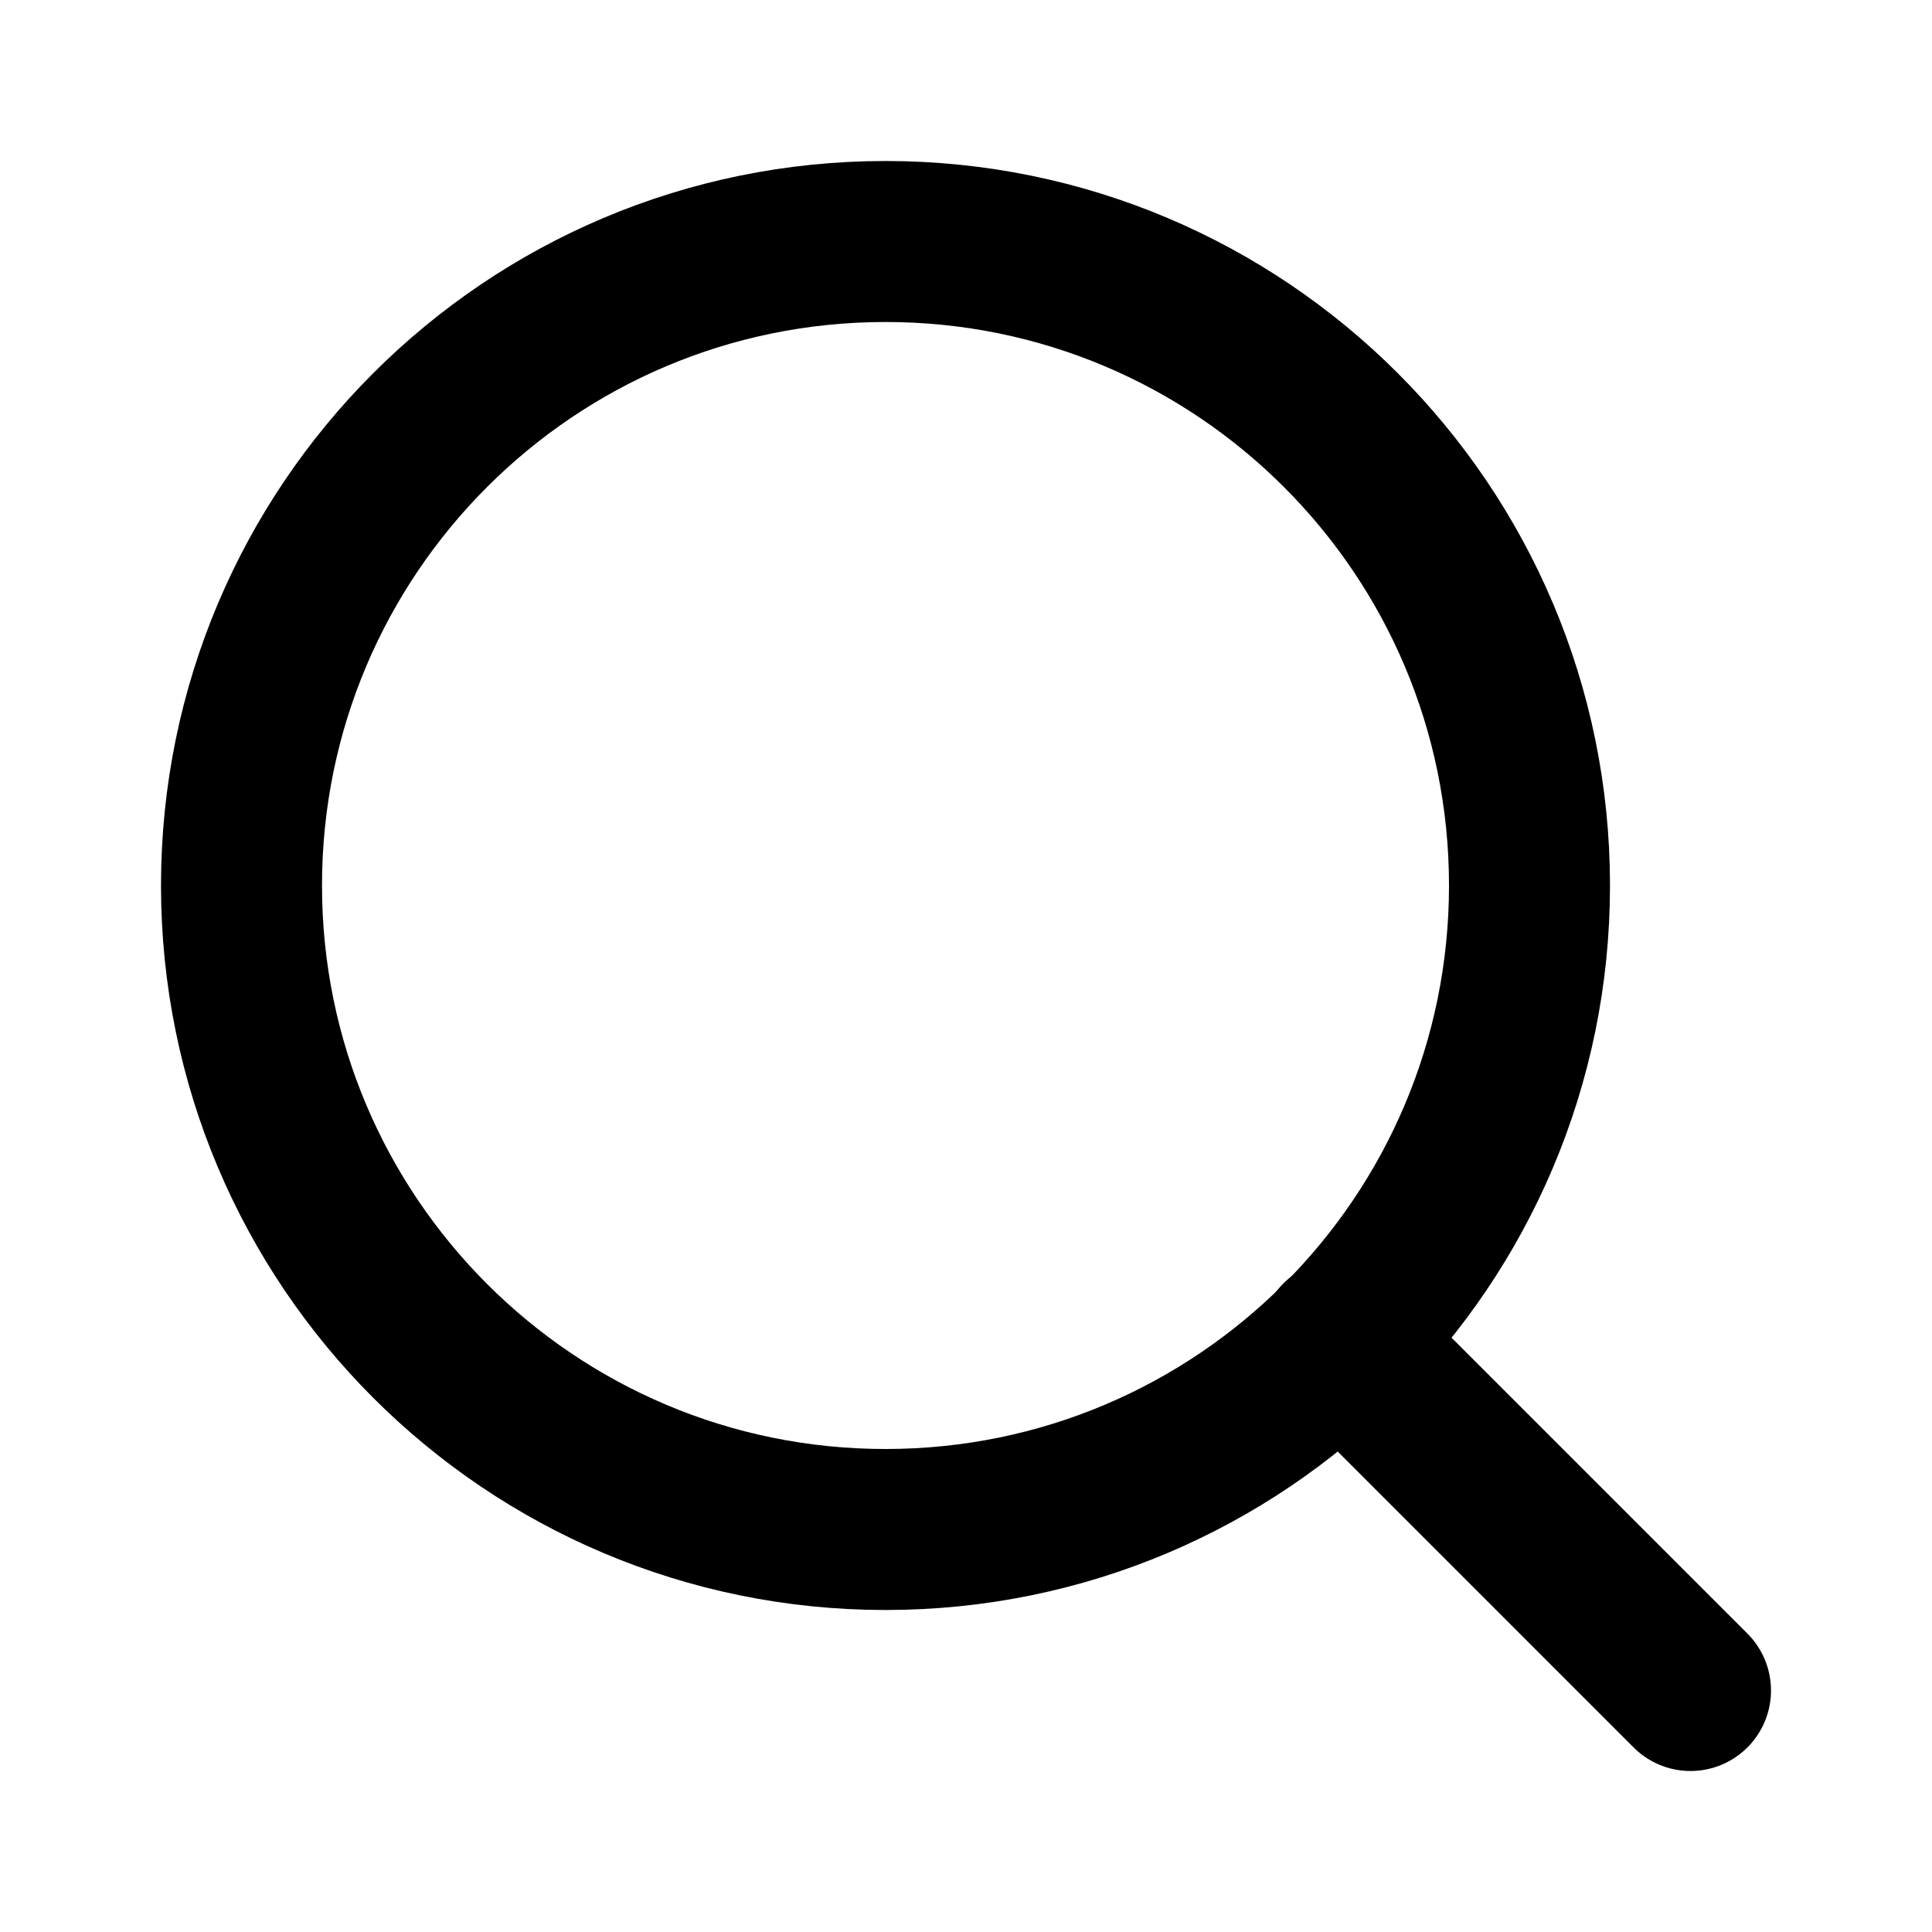
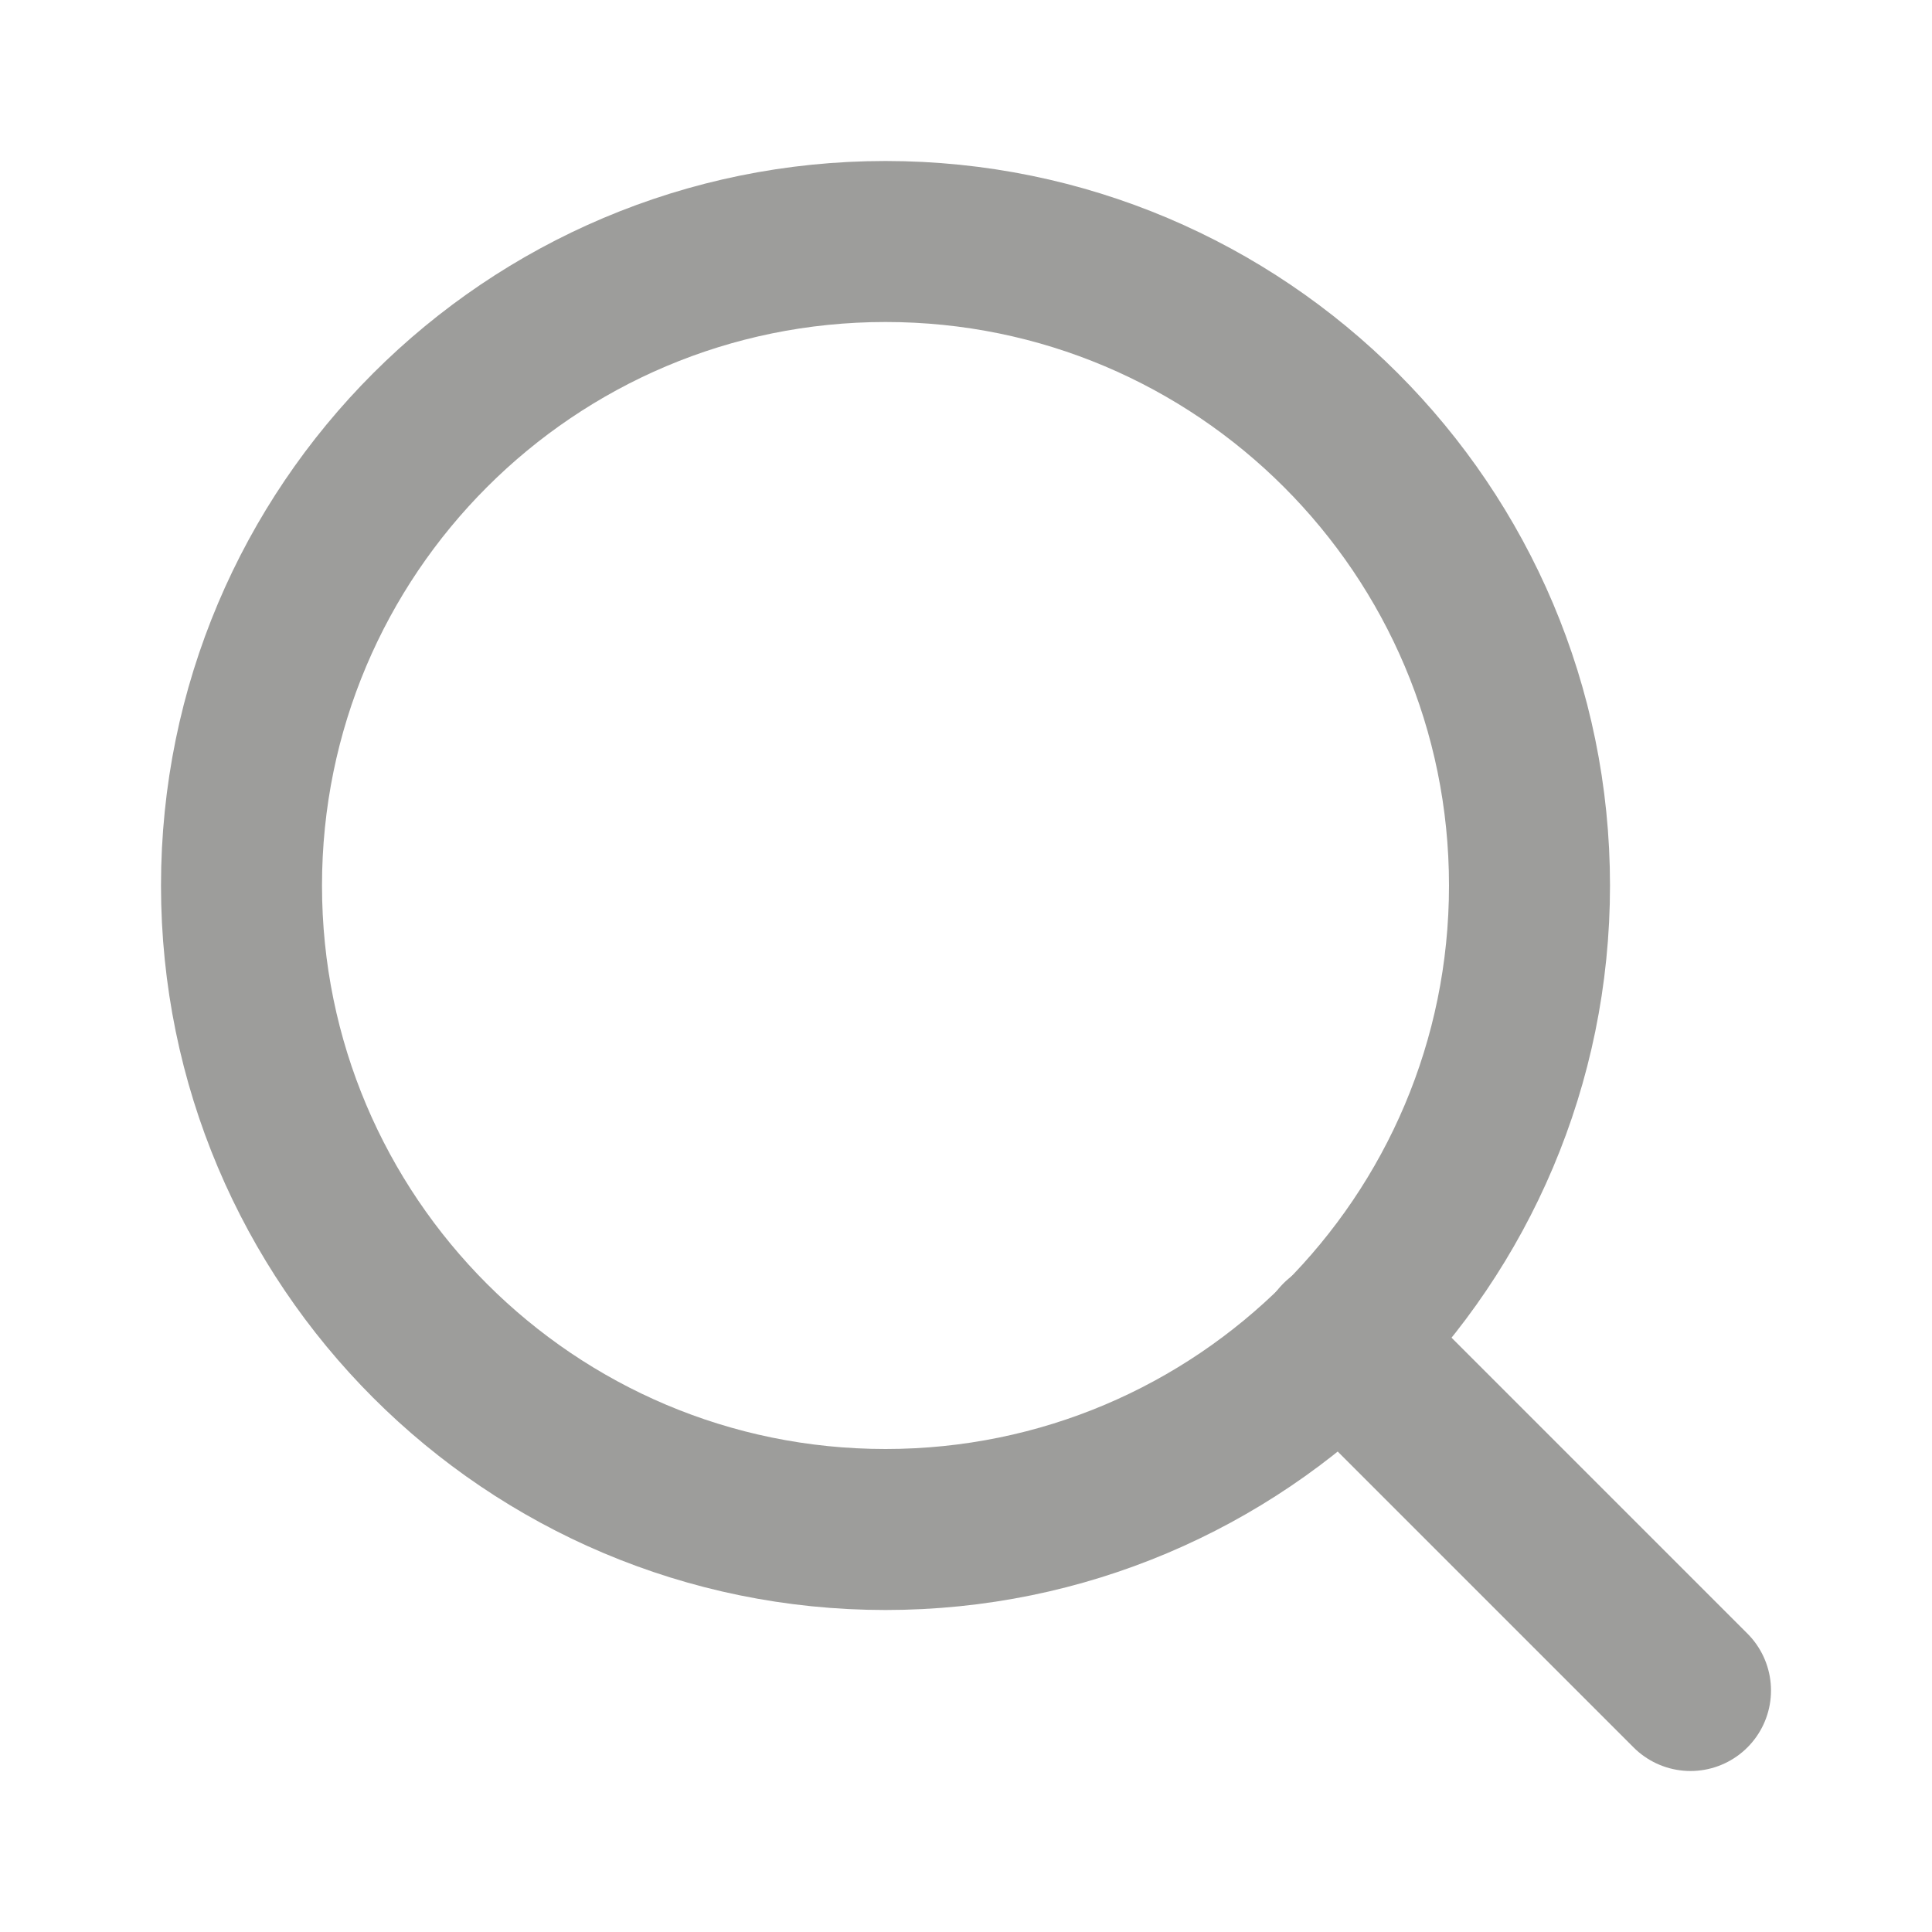
- <svg xmlns="http://www.w3.org/2000/svg" width="18" height="18" viewBox="0 0 24 24" fill="none" stroke="currentColor" stroke-width="2" stroke-linecap="round" stroke-linejoin="round" class="feather feather-search">
+ <svg xmlns="http://www.w3.org/2000/svg" width="18" height="18" viewBox="0 0 24 24" fill="none" stroke="#9D9D9B" stroke-width="2" stroke-linecap="round" stroke-linejoin="round" class="feather feather-search">
  <circle cx="11" cy="11" r="8" />
  <line x1="21" y1="21" x2="16.65" y2="16.65" />
</svg>
